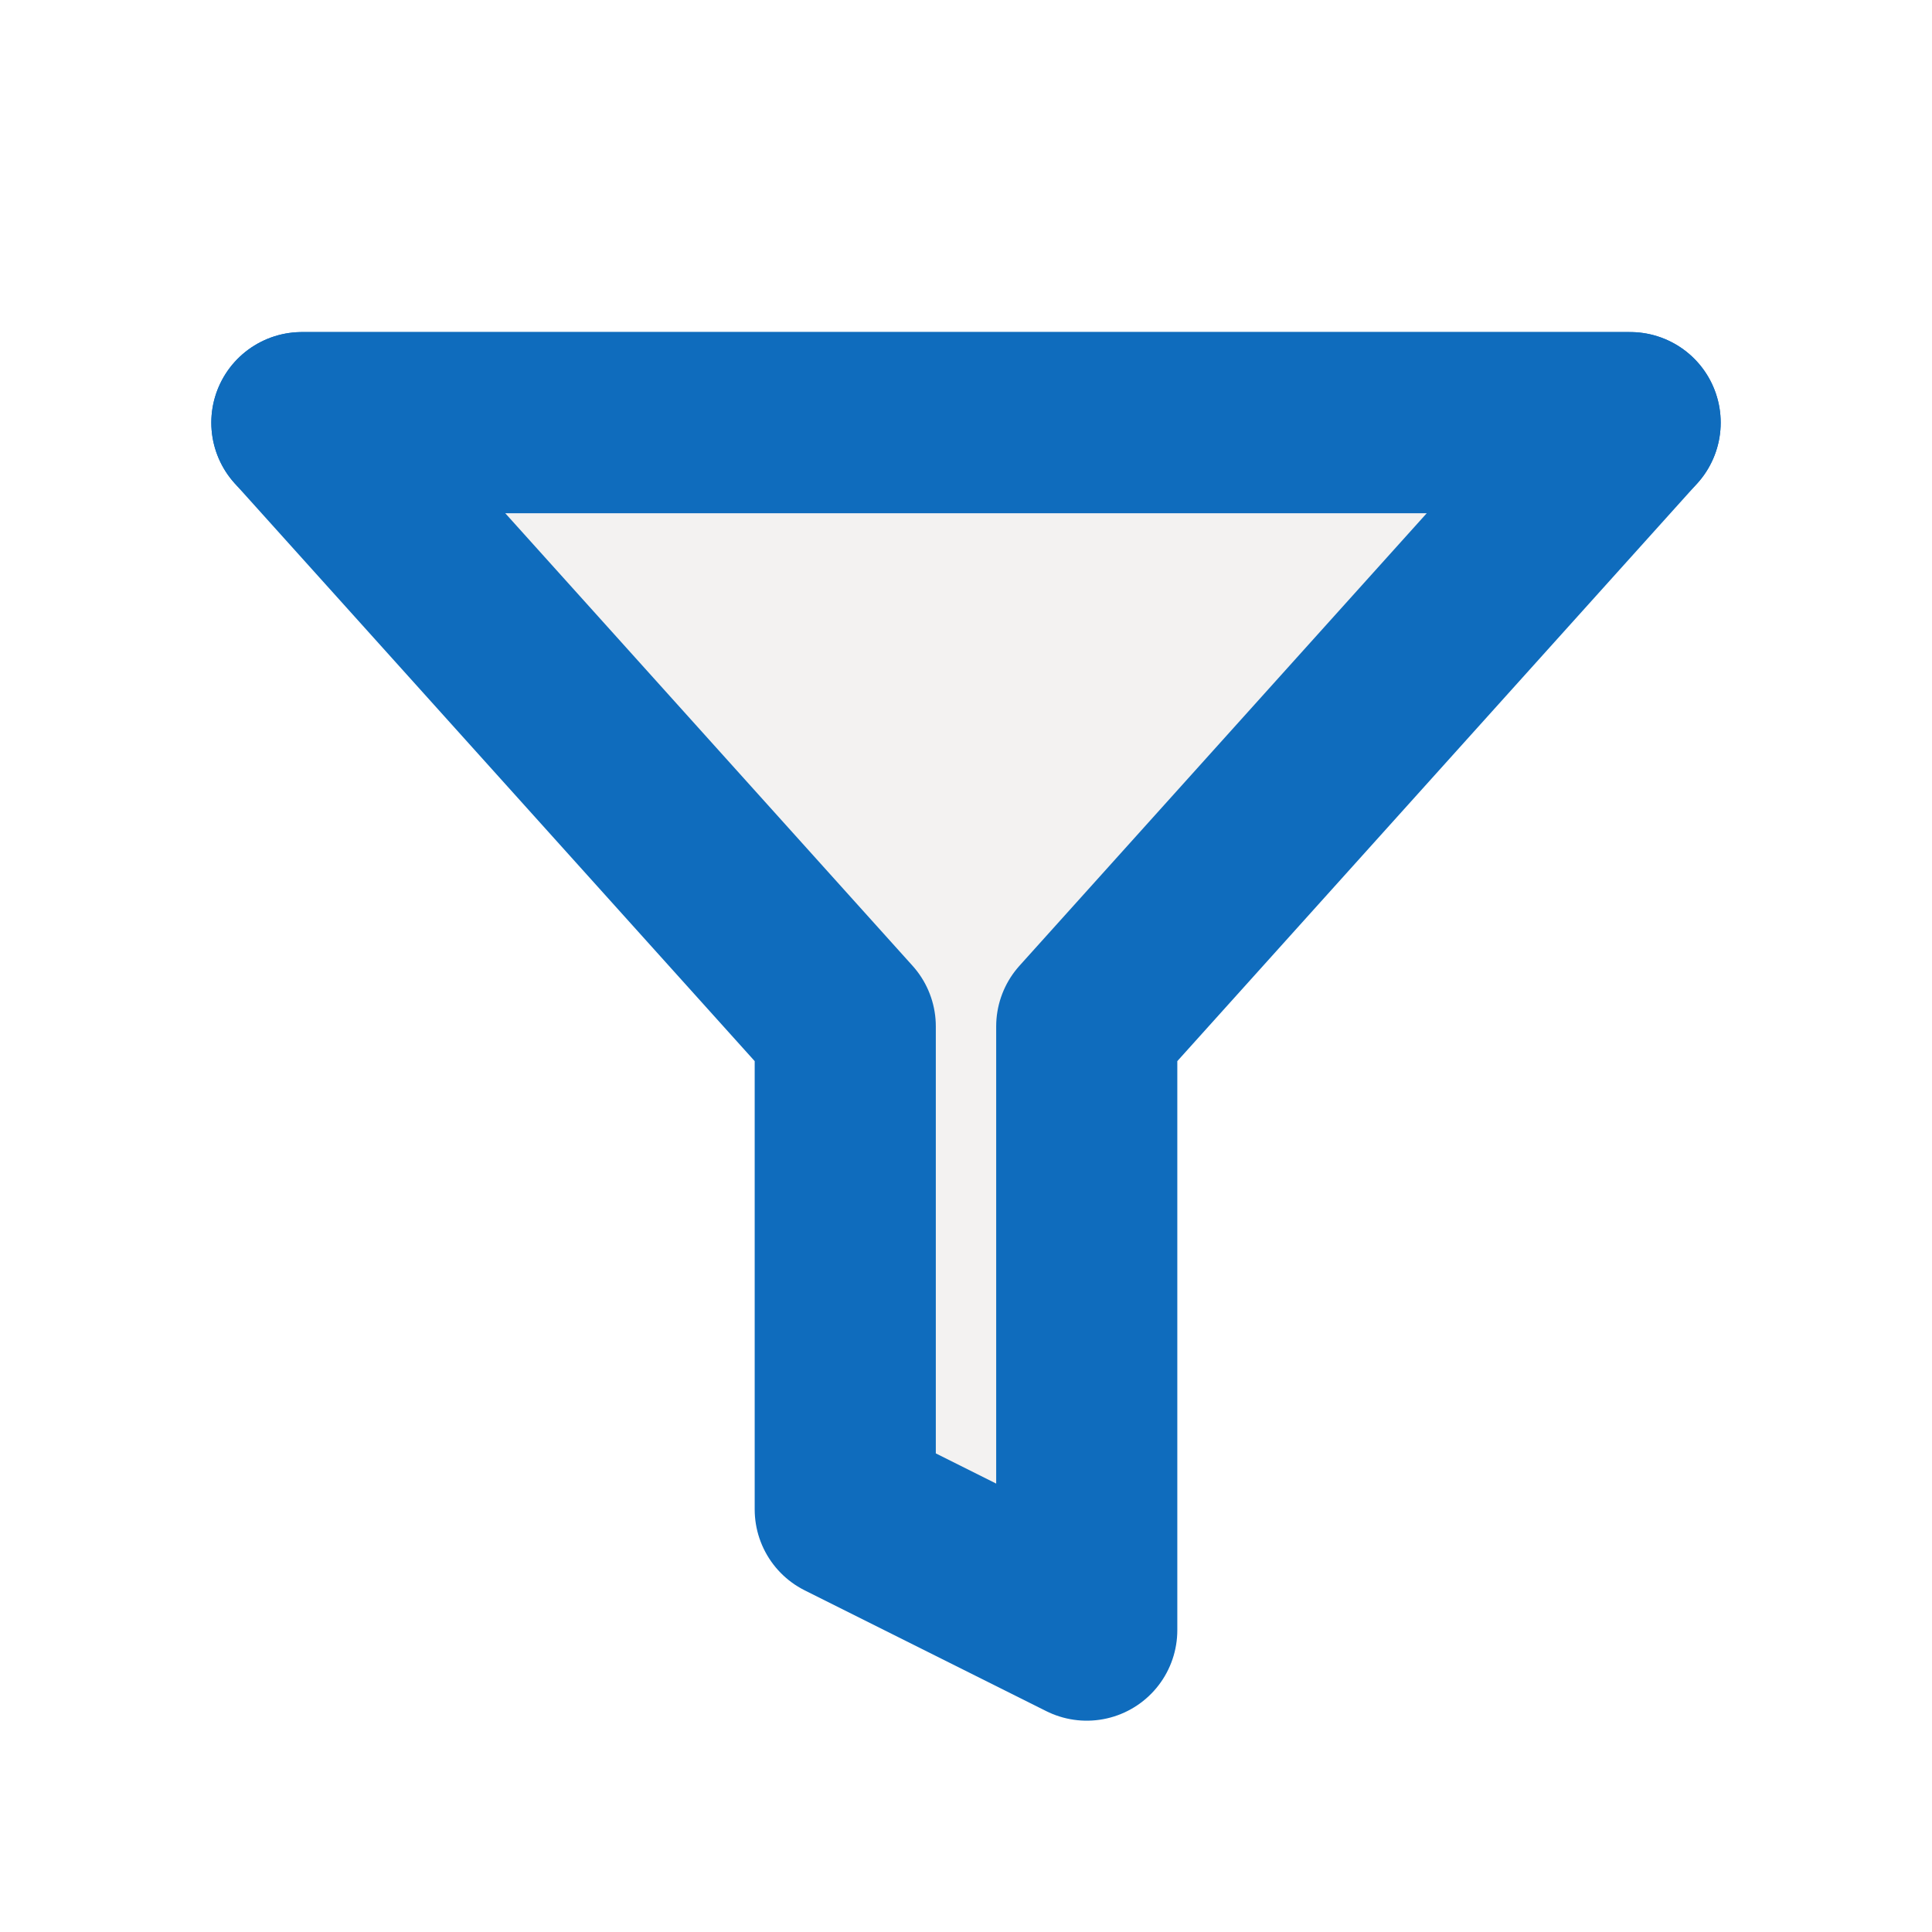
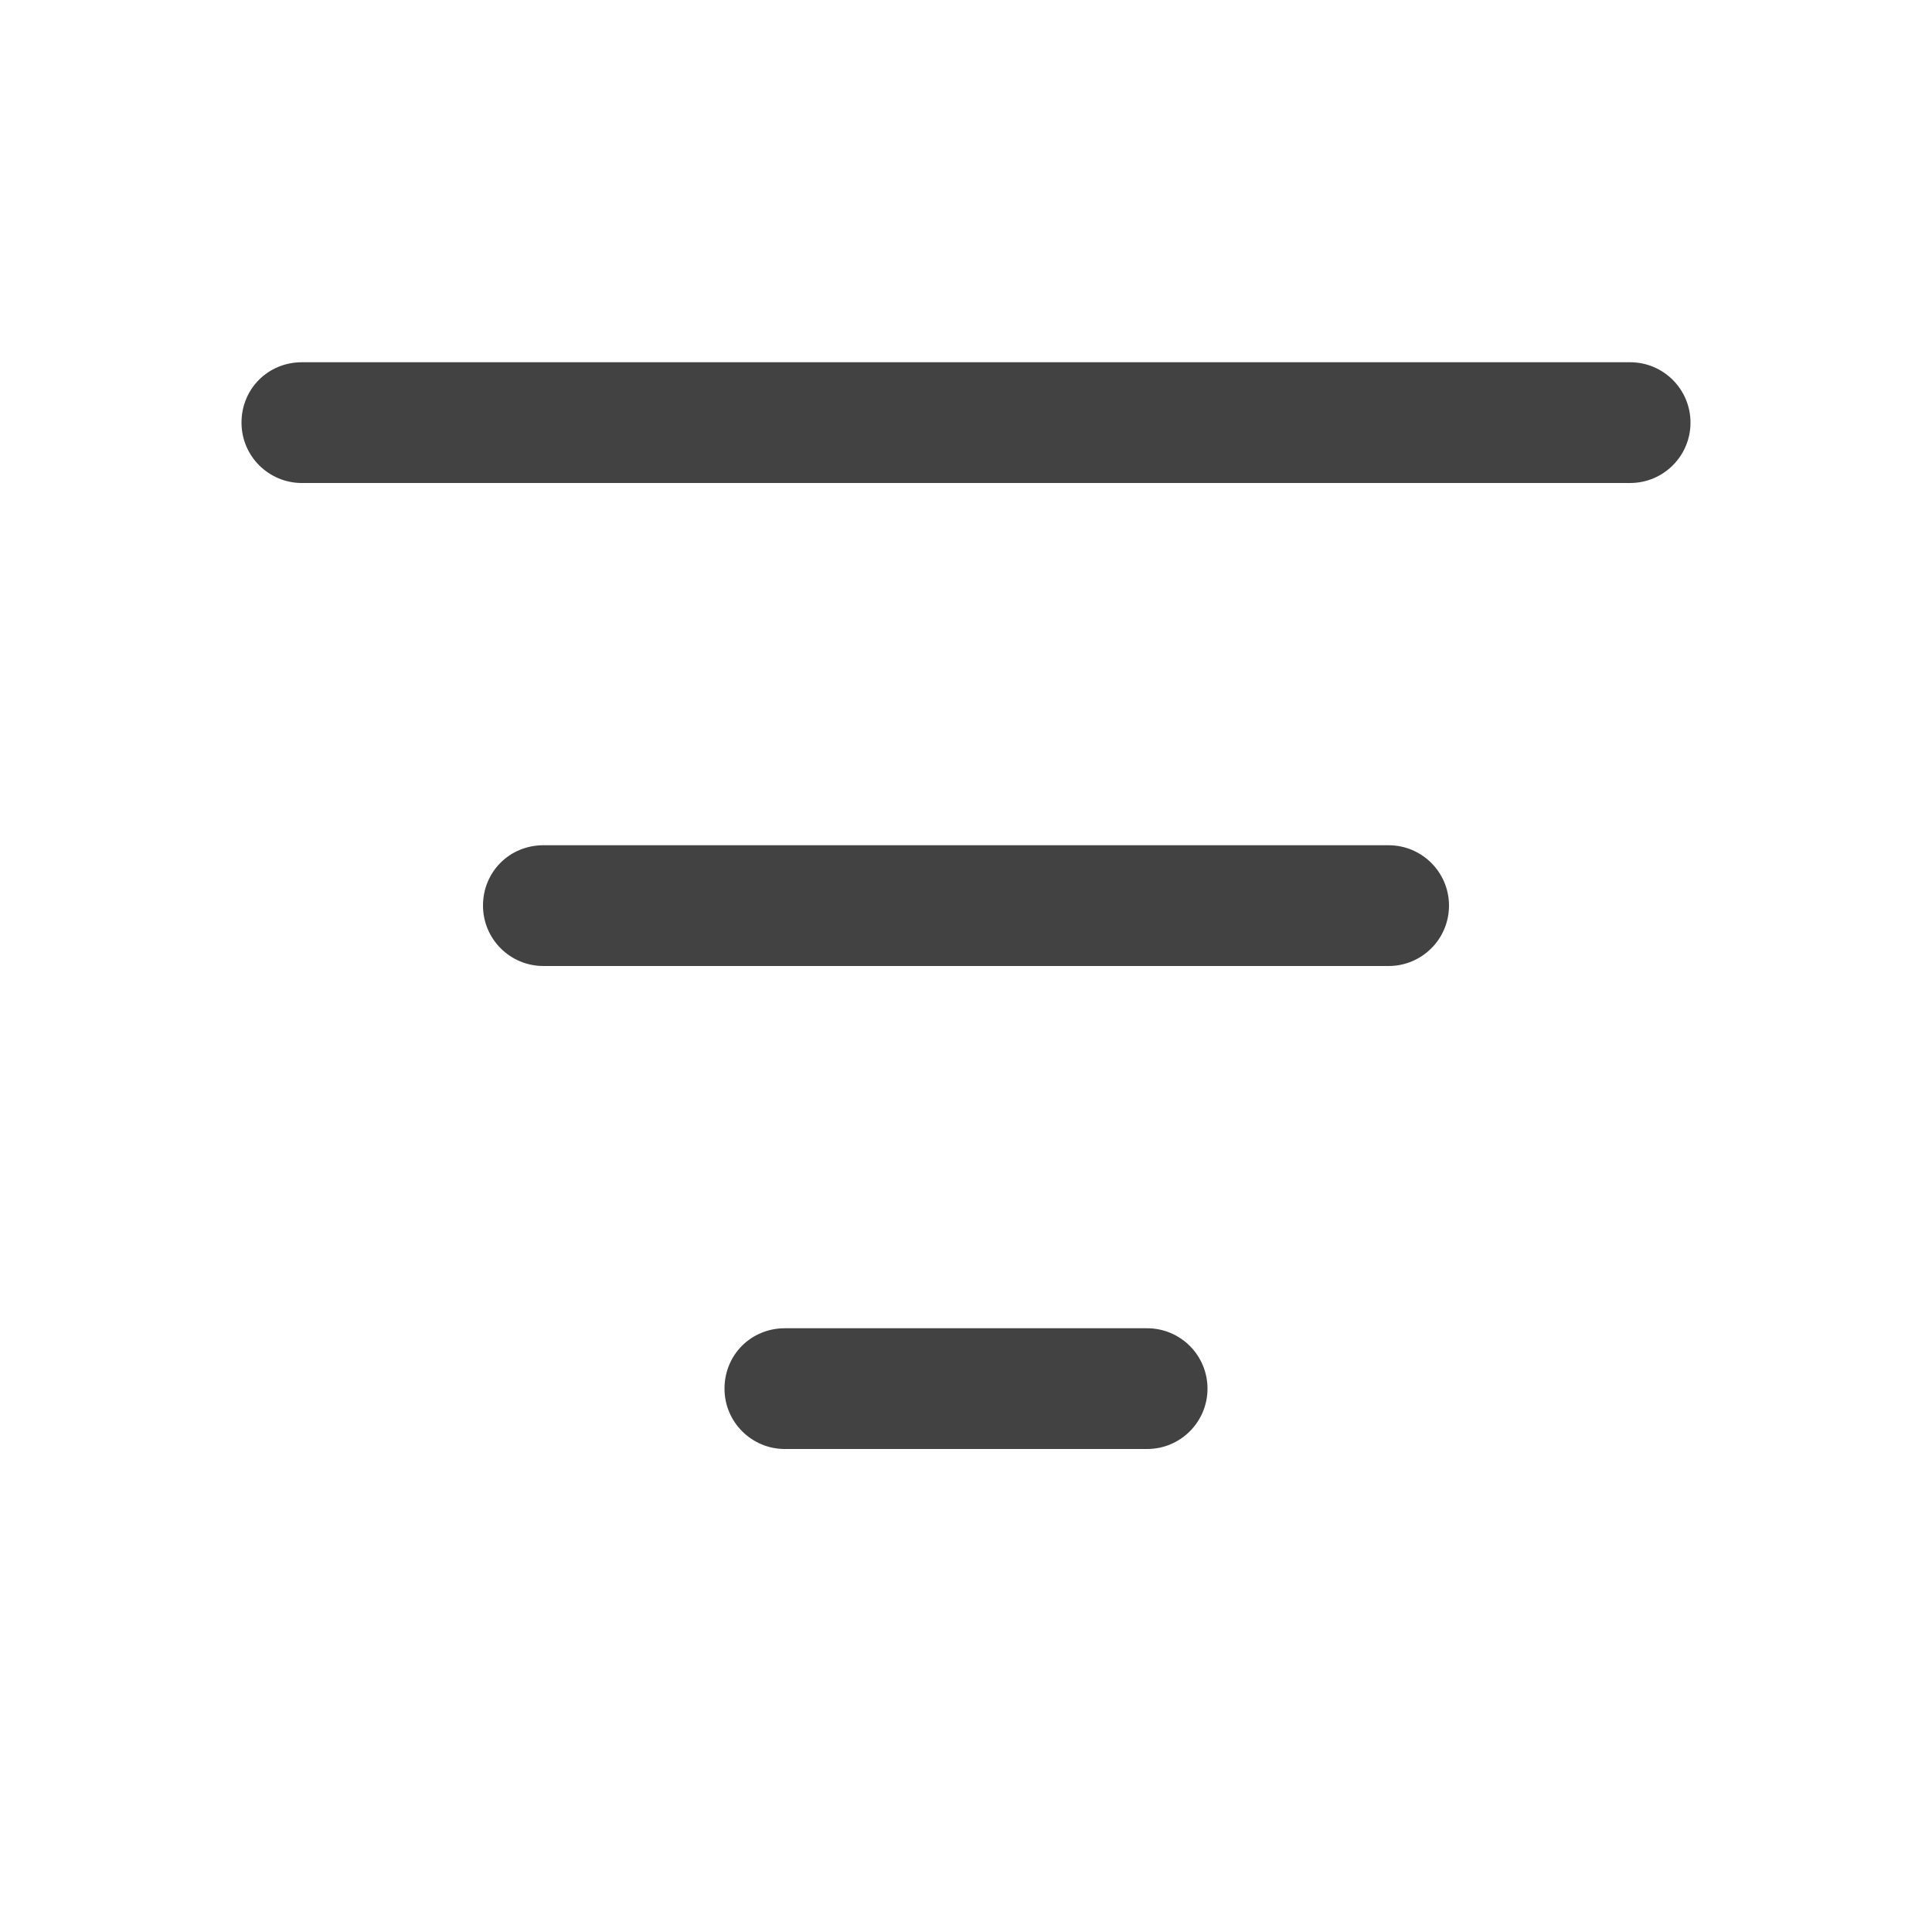
- <svg xmlns="http://www.w3.org/2000/svg" width="16" height="16" viewBox="0 0 16 16" fill="none">
-   <path d="M2.5 3.5H13.5L9 8.5V13.5L7 12.5V8.5L2.5 3.5Z" fill="#F3F2F1" stroke="#0F6CBD" stroke-width="1.5" stroke-linecap="round" stroke-linejoin="round" />
-   <path d="M2.5 3.5H13.5" stroke="#0F6CBD" stroke-width="1.5" stroke-linecap="round" />
+ <svg xmlns="http://www.w3.org/2000/svg" width="16" height="16" viewBox="0 0 16 16" fill="#424242">
+   <path d="M2 3.5c0-.28.22-.5.5-.5h11a.5.5 0 0 1 0 1h-11a.5.5 0 0 1-.5-.5m2 4c0-.28.22-.5.5-.5h7a.5.5 0 0 1 0 1h-7a.5.5 0 0 1-.5-.5m2 4c0-.28.22-.5.5-.5h3a.5.5 0 0 1 0 1h-3a.5.5 0 0 1-.5-.5" />
</svg>
